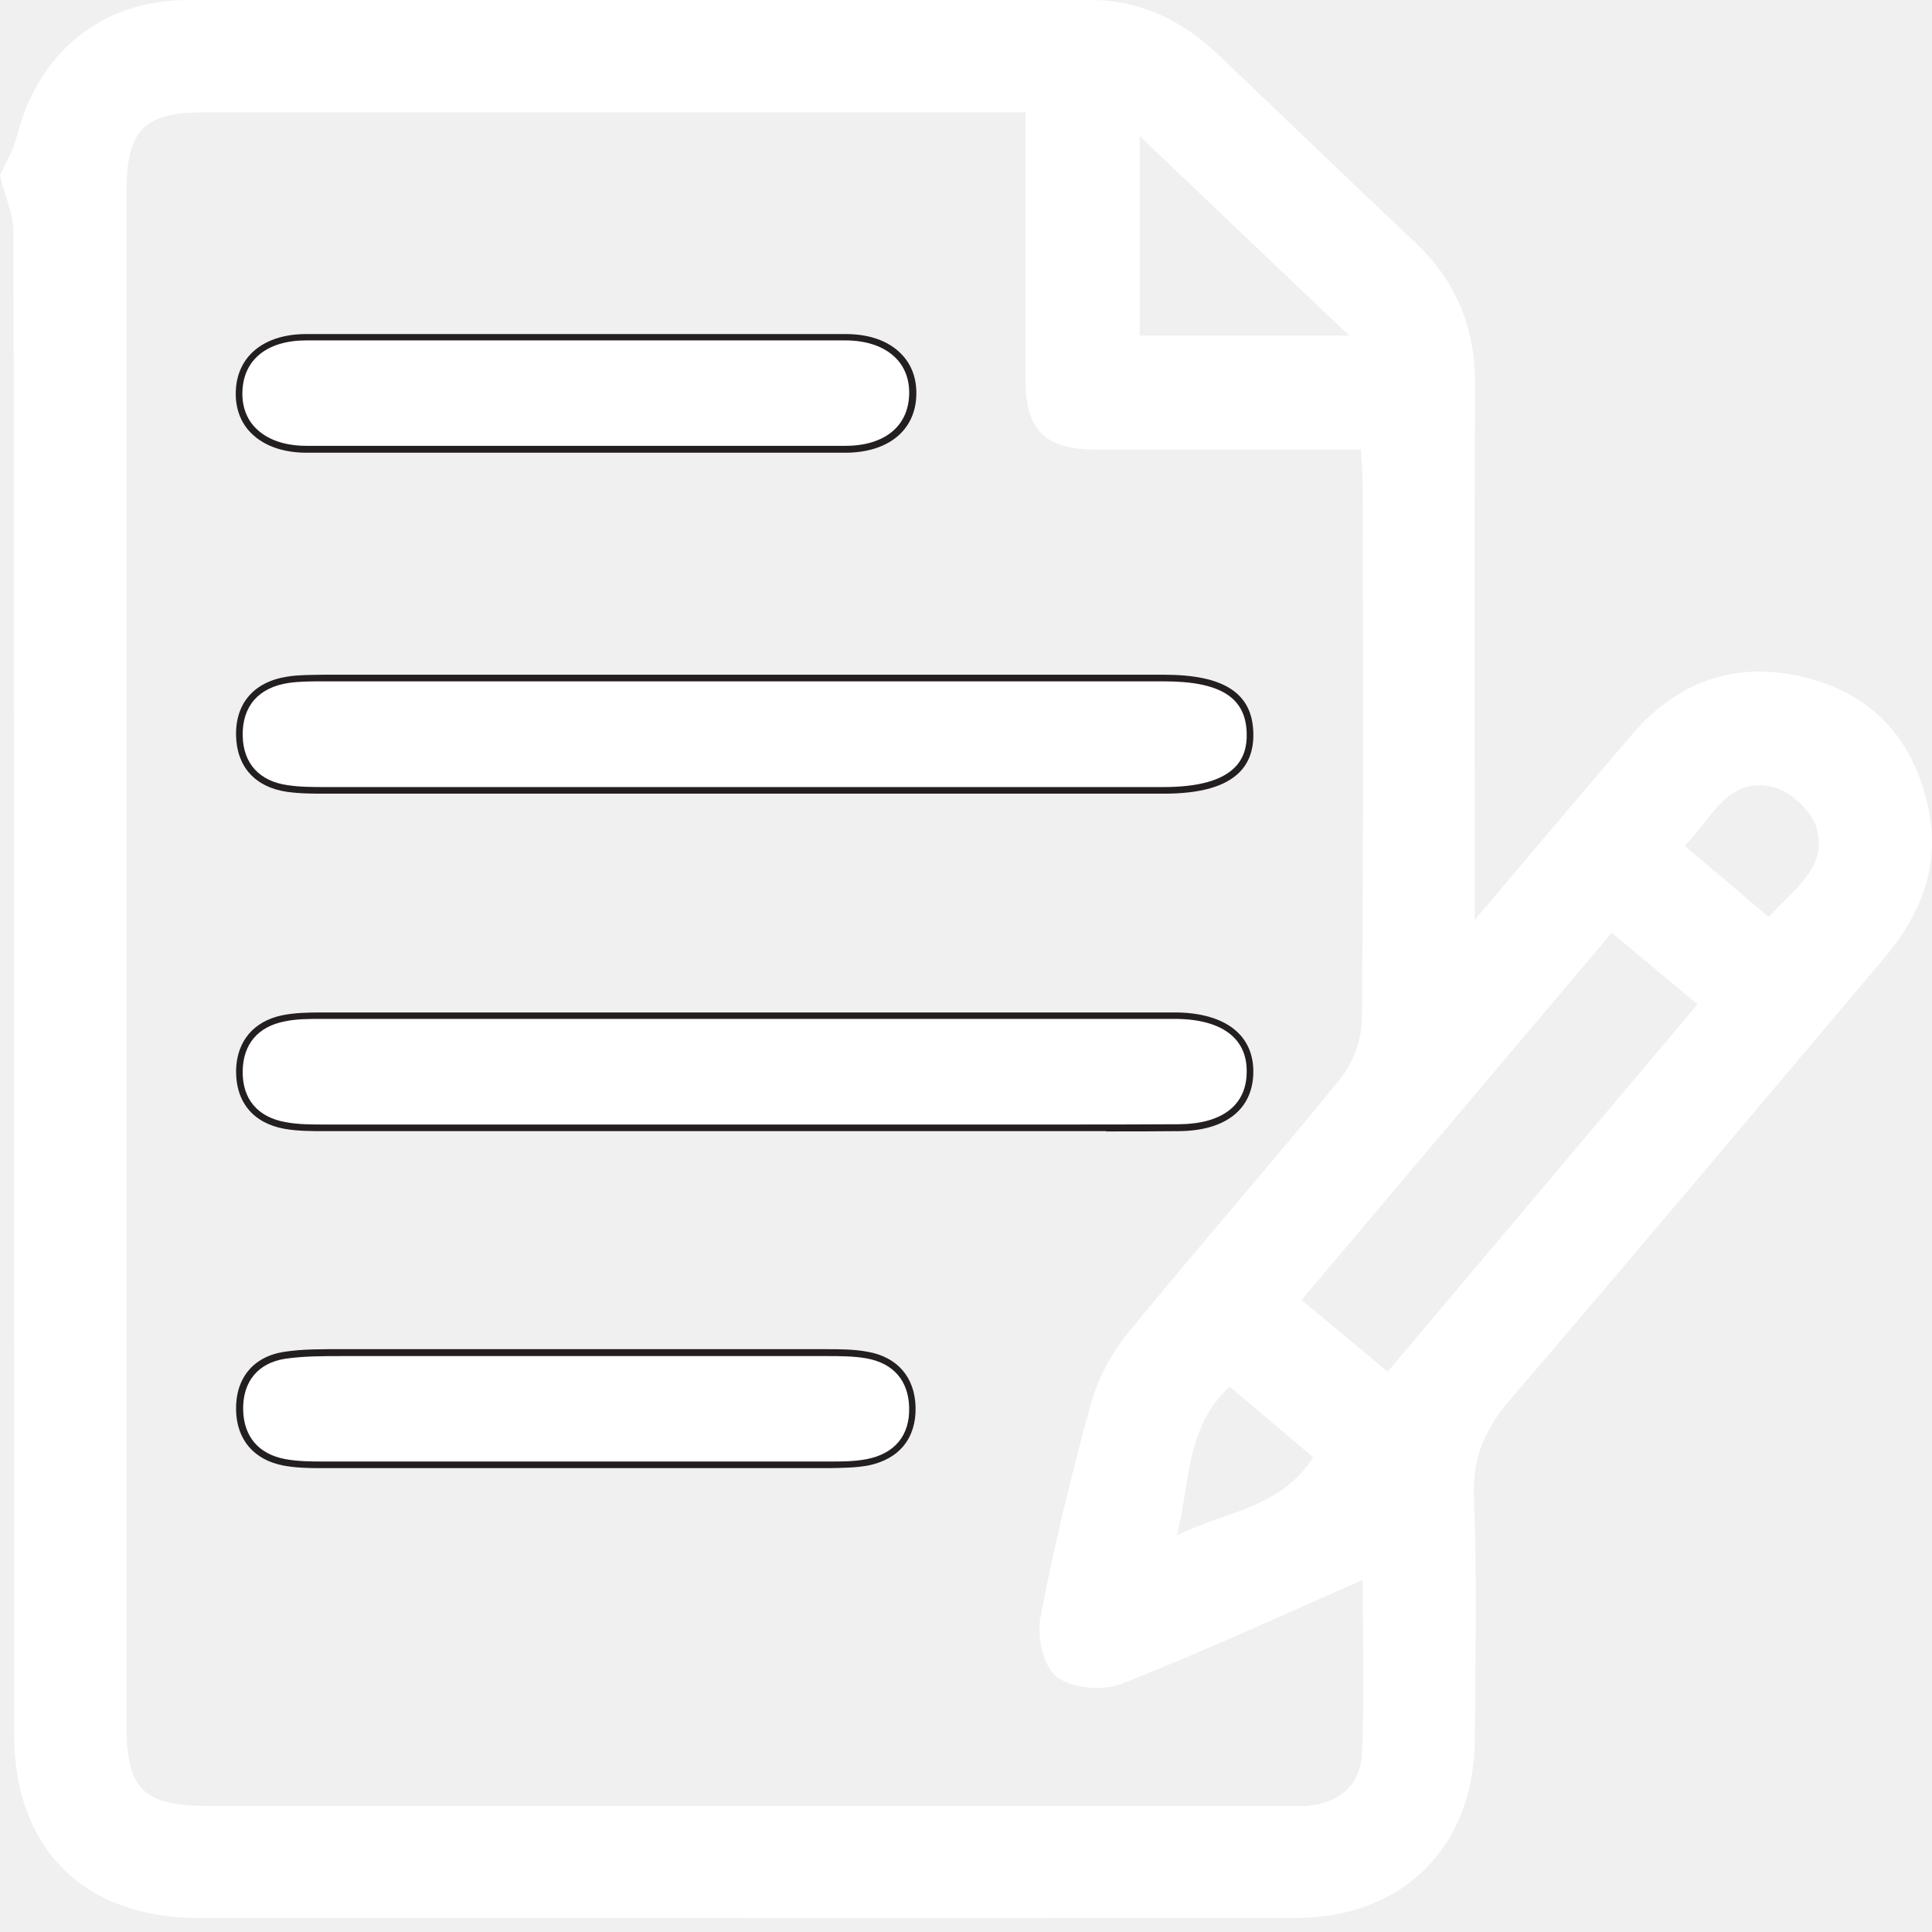
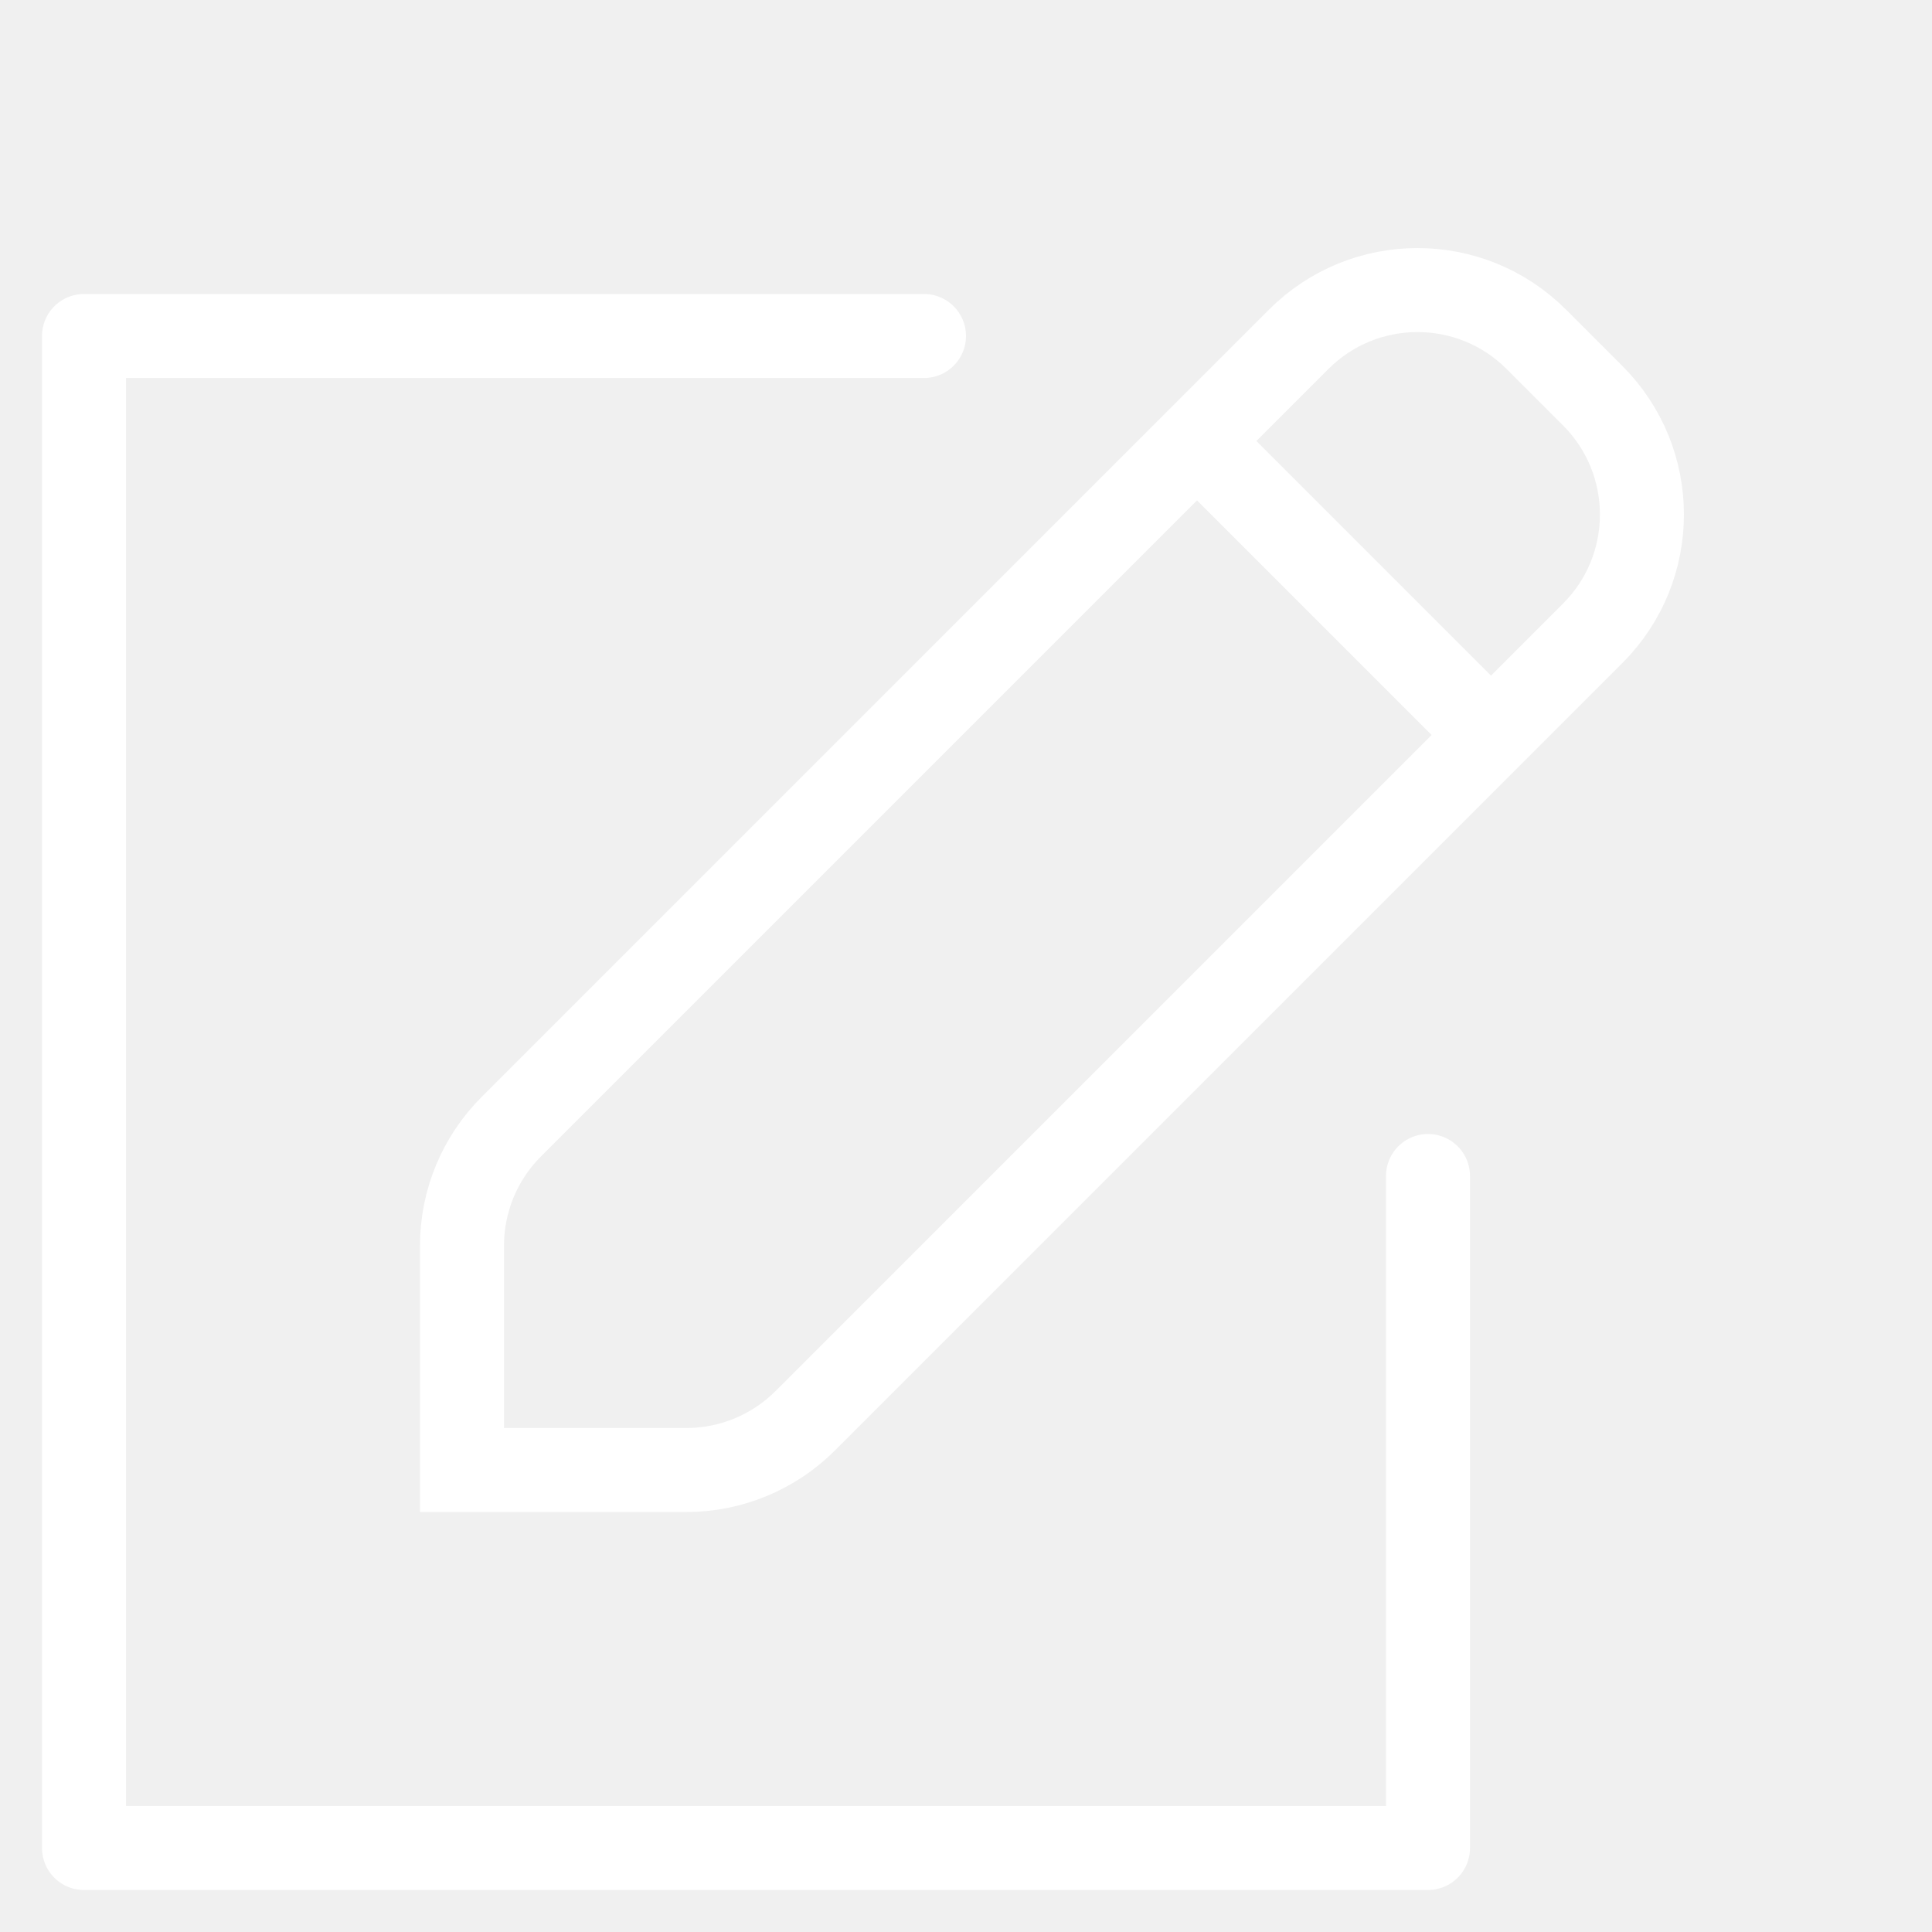
- <svg xmlns="http://www.w3.org/2000/svg" width="21" height="21" viewBox="0 0 21 21" fill="none">
-   <path d="M0 1.909C0.052 1.791 0.144 1.638 0.187 1.471C0.418 0.567 1.106 0.003 2.036 0C5.307 0 8.578 0 11.846 0C12.393 0 12.843 0.219 13.231 0.585C13.948 1.267 14.662 1.955 15.382 2.635C15.834 3.061 16.039 3.573 16.033 4.195C16.024 5.961 16.03 7.723 16.03 9.488C16.03 9.618 16.03 9.747 16.03 9.998C16.652 9.263 17.199 8.615 17.749 7.973C18.259 7.38 18.915 7.176 19.655 7.372C20.387 7.564 20.827 8.08 20.968 8.826C21.084 9.427 20.873 9.946 20.491 10.401C19.134 12.008 17.784 13.617 16.416 15.212C16.148 15.526 16.004 15.834 16.021 16.263C16.056 17.145 16.036 18.026 16.03 18.91C16.024 20.073 15.25 20.845 14.086 20.848C10.11 20.851 6.136 20.848 2.16 20.848C0.913 20.848 0.153 20.093 0.153 18.849C0.153 13.407 0.153 7.968 0.147 2.525C0.147 2.338 0.06 2.154 0 1.906L0 1.909ZM11.146 1.221C10.962 1.221 10.83 1.221 10.697 1.221C7.875 1.221 5.051 1.221 2.229 1.221C1.558 1.221 1.374 1.411 1.374 2.099C1.374 7.651 1.374 13.203 1.374 18.751C1.374 19.451 1.555 19.63 2.272 19.63C6.153 19.63 10.035 19.63 13.917 19.63C14.012 19.63 14.107 19.635 14.202 19.63C14.562 19.598 14.795 19.399 14.806 19.039C14.829 18.42 14.812 17.801 14.812 17.173C13.917 17.565 13.061 17.962 12.183 18.305C11.982 18.383 11.648 18.351 11.486 18.227C11.342 18.118 11.27 17.792 11.308 17.588C11.457 16.805 11.645 16.027 11.858 15.258C11.935 14.982 12.085 14.703 12.27 14.478C13.024 13.554 13.813 12.655 14.565 11.731C14.703 11.561 14.801 11.302 14.803 11.083C14.821 9.157 14.815 7.228 14.812 5.301C14.812 5.172 14.801 5.039 14.792 4.887C13.81 4.887 12.86 4.887 11.912 4.887C11.36 4.887 11.149 4.676 11.146 4.126C11.144 3.179 11.146 2.229 11.146 1.221ZM15.083 14.91C16.215 13.568 17.32 12.258 18.452 10.916C18.127 10.646 17.833 10.401 17.519 10.139C16.381 11.486 15.267 12.802 14.147 14.13C14.472 14.4 14.763 14.642 15.083 14.91ZM14.665 3.648C13.876 2.897 13.156 2.211 12.388 1.48V3.648H14.665ZM19.226 9.969C19.488 9.669 19.866 9.442 19.748 9.007C19.699 8.826 19.477 8.613 19.293 8.561C18.789 8.42 18.616 8.886 18.311 9.194C18.619 9.453 18.915 9.704 19.226 9.969ZM13.367 15.071C12.877 15.523 12.938 16.137 12.791 16.69C13.3 16.433 13.914 16.402 14.274 15.84C13.969 15.581 13.675 15.333 13.364 15.071H13.367Z" fill="white" />
-   <path d="M8.048 8.592C6.557 8.592 5.065 8.592 3.573 8.592C3.424 8.592 3.274 8.592 3.127 8.572C2.802 8.526 2.612 8.322 2.603 7.999C2.594 7.657 2.79 7.444 3.133 7.392C3.265 7.372 3.404 7.374 3.539 7.374C6.577 7.374 9.615 7.374 12.652 7.374C13.289 7.374 13.577 7.559 13.588 7.968C13.6 8.391 13.297 8.595 12.647 8.595C11.115 8.595 9.583 8.595 8.051 8.595L8.048 8.592Z" fill="white" />
-   <path d="M10.674 8.627H7.153C5.958 8.627 4.766 8.627 3.573 8.627H3.545C3.406 8.627 3.262 8.627 3.121 8.607C2.776 8.558 2.574 8.336 2.566 7.999C2.557 7.645 2.761 7.409 3.127 7.354C3.254 7.334 3.383 7.337 3.51 7.334H3.539C6.577 7.334 9.615 7.334 12.652 7.334C13.303 7.334 13.611 7.533 13.623 7.962C13.629 8.14 13.58 8.284 13.476 8.391C13.321 8.549 13.05 8.627 12.647 8.627C11.99 8.627 11.334 8.627 10.677 8.627H10.674ZM8.048 8.555H9.361C10.456 8.555 11.55 8.555 12.644 8.555C13.027 8.555 13.283 8.483 13.424 8.339C13.514 8.247 13.557 8.123 13.551 7.965C13.539 7.579 13.263 7.406 12.652 7.406C9.615 7.406 6.577 7.406 3.539 7.406H3.51C3.386 7.406 3.26 7.406 3.139 7.423C2.81 7.472 2.632 7.677 2.638 7.996C2.643 8.299 2.819 8.492 3.13 8.535C3.265 8.555 3.406 8.555 3.542 8.555H3.571C4.763 8.555 5.958 8.555 7.15 8.555H8.045H8.048Z" fill="#231F20" />
-   <path d="M8.1 12.258C6.583 12.258 5.062 12.258 3.545 12.258C3.395 12.258 3.245 12.258 3.098 12.232C2.773 12.175 2.597 11.959 2.603 11.636C2.606 11.334 2.776 11.126 3.084 11.066C3.216 11.04 3.355 11.037 3.487 11.037C6.551 11.037 9.618 11.037 12.681 11.037C12.722 11.037 12.762 11.037 12.802 11.037C13.315 11.049 13.594 11.273 13.585 11.659C13.577 12.03 13.306 12.249 12.817 12.255C12.192 12.261 11.57 12.255 10.945 12.255C9.995 12.255 9.047 12.255 8.097 12.255L8.1 12.258Z" fill="white" />
-   <path d="M12.022 12.295C11.852 12.295 11.679 12.295 11.512 12.295C11.325 12.295 11.135 12.295 10.948 12.295H7.19C5.975 12.295 4.76 12.295 3.545 12.295H3.527C3.383 12.295 3.237 12.295 3.093 12.27C2.753 12.209 2.563 11.979 2.566 11.639C2.571 11.319 2.756 11.098 3.075 11.034C3.211 11.008 3.352 11.005 3.487 11.005C6.142 11.005 8.8 11.005 11.455 11.005H12.707C12.739 11.005 12.771 11.005 12.802 11.005C13.332 11.017 13.632 11.259 13.623 11.665C13.614 12.059 13.321 12.29 12.819 12.295C12.555 12.298 12.287 12.298 12.022 12.298V12.295ZM11 12.223C11.17 12.223 11.342 12.223 11.512 12.223C11.941 12.223 12.385 12.223 12.819 12.22C13.283 12.215 13.545 12.016 13.551 11.659C13.56 11.293 13.292 11.086 12.802 11.075C12.771 11.075 12.742 11.075 12.71 11.075H11.455C8.797 11.075 6.142 11.075 3.487 11.075C3.357 11.075 3.219 11.075 3.09 11.103C2.802 11.161 2.643 11.351 2.638 11.639C2.632 11.944 2.799 12.143 3.104 12.197C3.239 12.223 3.386 12.223 3.525 12.223H3.542C4.757 12.223 5.972 12.223 7.187 12.223H10.997H11Z" fill="#231F20" />
-   <path d="M6.217 15.921C5.31 15.921 4.4 15.921 3.493 15.921C3.357 15.921 3.219 15.921 3.09 15.895C2.782 15.837 2.612 15.633 2.603 15.331C2.594 15.008 2.767 14.78 3.093 14.732C3.332 14.694 3.579 14.703 3.821 14.703C5.543 14.703 7.265 14.703 8.984 14.703C9.134 14.703 9.284 14.703 9.427 14.732C9.736 14.786 9.905 14.994 9.914 15.296C9.923 15.618 9.75 15.834 9.425 15.898C9.292 15.924 9.154 15.924 9.021 15.924C8.086 15.924 7.15 15.924 6.217 15.924V15.921Z" fill="white" />
-   <path d="M7.513 15.958C7.297 15.958 7.081 15.958 6.865 15.958H5.589C4.892 15.958 4.193 15.958 3.493 15.958C3.352 15.958 3.214 15.955 3.081 15.93C2.761 15.869 2.574 15.65 2.566 15.331C2.557 14.985 2.75 14.746 3.087 14.694C3.294 14.662 3.507 14.665 3.712 14.665H3.821C5.543 14.665 7.265 14.665 8.984 14.665C9.125 14.665 9.284 14.665 9.436 14.694C9.756 14.752 9.943 14.971 9.952 15.293C9.96 15.633 9.773 15.863 9.433 15.93C9.295 15.955 9.151 15.955 9.021 15.958C8.518 15.958 8.014 15.958 7.51 15.958H7.513ZM6.217 15.886H6.865C7.585 15.886 8.304 15.886 9.024 15.886C9.148 15.886 9.289 15.886 9.422 15.86C9.727 15.8 9.891 15.601 9.882 15.296C9.874 15.008 9.713 14.821 9.425 14.766C9.281 14.74 9.125 14.74 8.987 14.74C7.265 14.74 5.543 14.74 3.824 14.74H3.715C3.51 14.74 3.3 14.74 3.101 14.769C2.802 14.815 2.635 15.02 2.643 15.331C2.652 15.618 2.813 15.806 3.101 15.86C3.228 15.883 3.355 15.886 3.499 15.886C4.195 15.886 4.895 15.886 5.595 15.886H6.223H6.217Z" fill="#231F20" />
-   <path d="M6.22 4.884C5.255 4.884 4.293 4.884 3.329 4.884C2.868 4.884 2.583 4.633 2.597 4.256C2.609 3.893 2.882 3.669 3.329 3.666C5.284 3.666 7.236 3.666 9.191 3.666C9.652 3.666 9.937 3.916 9.923 4.293C9.911 4.656 9.638 4.881 9.191 4.884C8.201 4.887 7.21 4.884 6.22 4.884Z" fill="white" />
-   <path d="M4.515 4.921C4.121 4.921 3.726 4.921 3.332 4.921C3.072 4.921 2.862 4.843 2.724 4.702C2.612 4.587 2.557 4.432 2.563 4.256C2.574 3.873 2.868 3.631 3.329 3.631C5.272 3.631 7.245 3.631 9.191 3.631C9.451 3.631 9.661 3.706 9.799 3.85C9.911 3.965 9.966 4.121 9.96 4.296C9.949 4.679 9.655 4.918 9.194 4.921C8.495 4.921 7.795 4.921 7.095 4.921H6.225H5.373C5.088 4.921 4.806 4.921 4.521 4.921H4.515ZM6.26 3.7C5.281 3.7 4.302 3.7 3.329 3.7C2.905 3.7 2.646 3.908 2.635 4.256C2.629 4.411 2.678 4.55 2.776 4.65C2.9 4.777 3.09 4.846 3.332 4.846C4.011 4.846 4.691 4.846 5.367 4.846H6.22H7.089C7.789 4.846 8.489 4.846 9.188 4.846C9.612 4.846 9.871 4.636 9.882 4.291C9.888 4.135 9.839 3.997 9.741 3.896C9.618 3.769 9.427 3.7 9.186 3.7C8.212 3.7 7.233 3.7 6.254 3.7H6.26Z" fill="#231F20" />
+ <svg xmlns="http://www.w3.org/2000/svg" width="23" height="23" viewBox="0 0 23 23" fill="none">
+   <path d="M17 14V22H1V4H11" stroke="white" stroke-linecap="round" stroke-linejoin="round" />
+   <path fill-rule="evenodd" clip-rule="evenodd" d="M15.461 4.039C16.242 3.258 17.508 3.258 18.289 4.039L18.961 4.711C19.742 5.492 19.742 6.758 18.961 7.539L9.586 16.914C9.211 17.289 8.702 17.5 8.172 17.5L5.5 17.5L5.5 14.828C5.5 14.298 5.711 13.789 6.086 13.414L15.461 4.039Z" stroke="white" />
+   <path d="M14.25 5.25L17.75 8.75" stroke="white" />
</svg>
